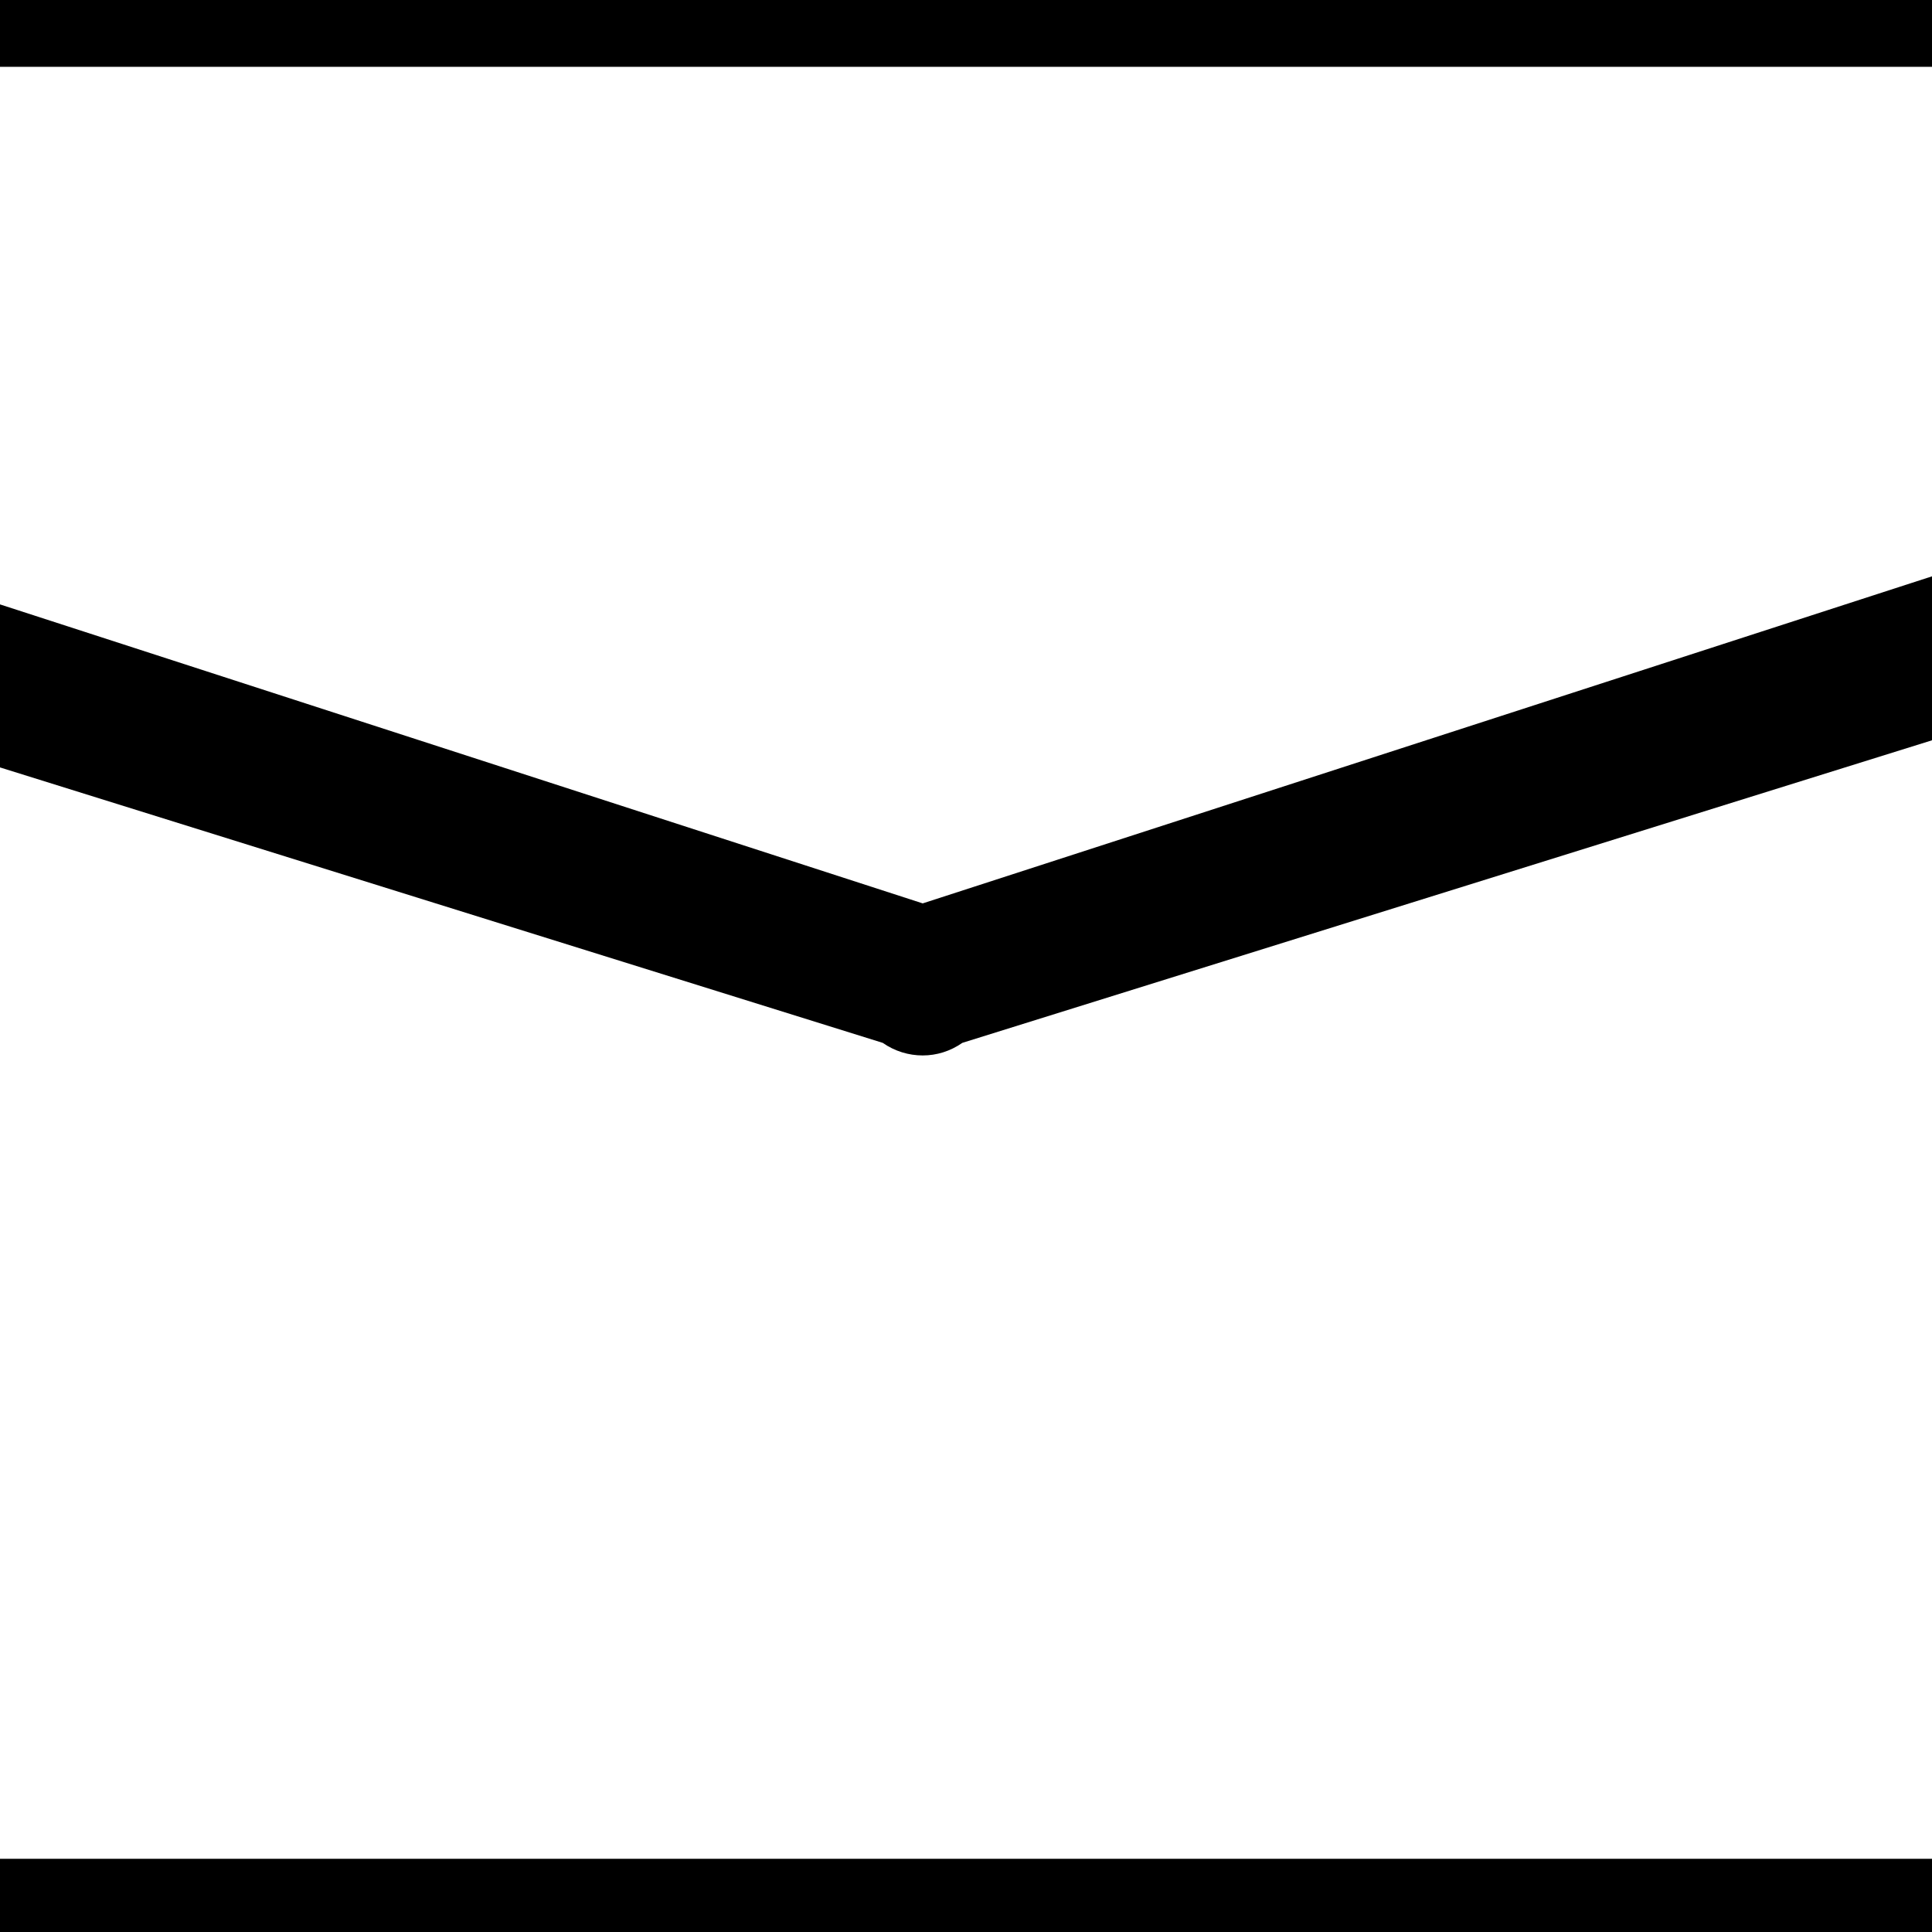
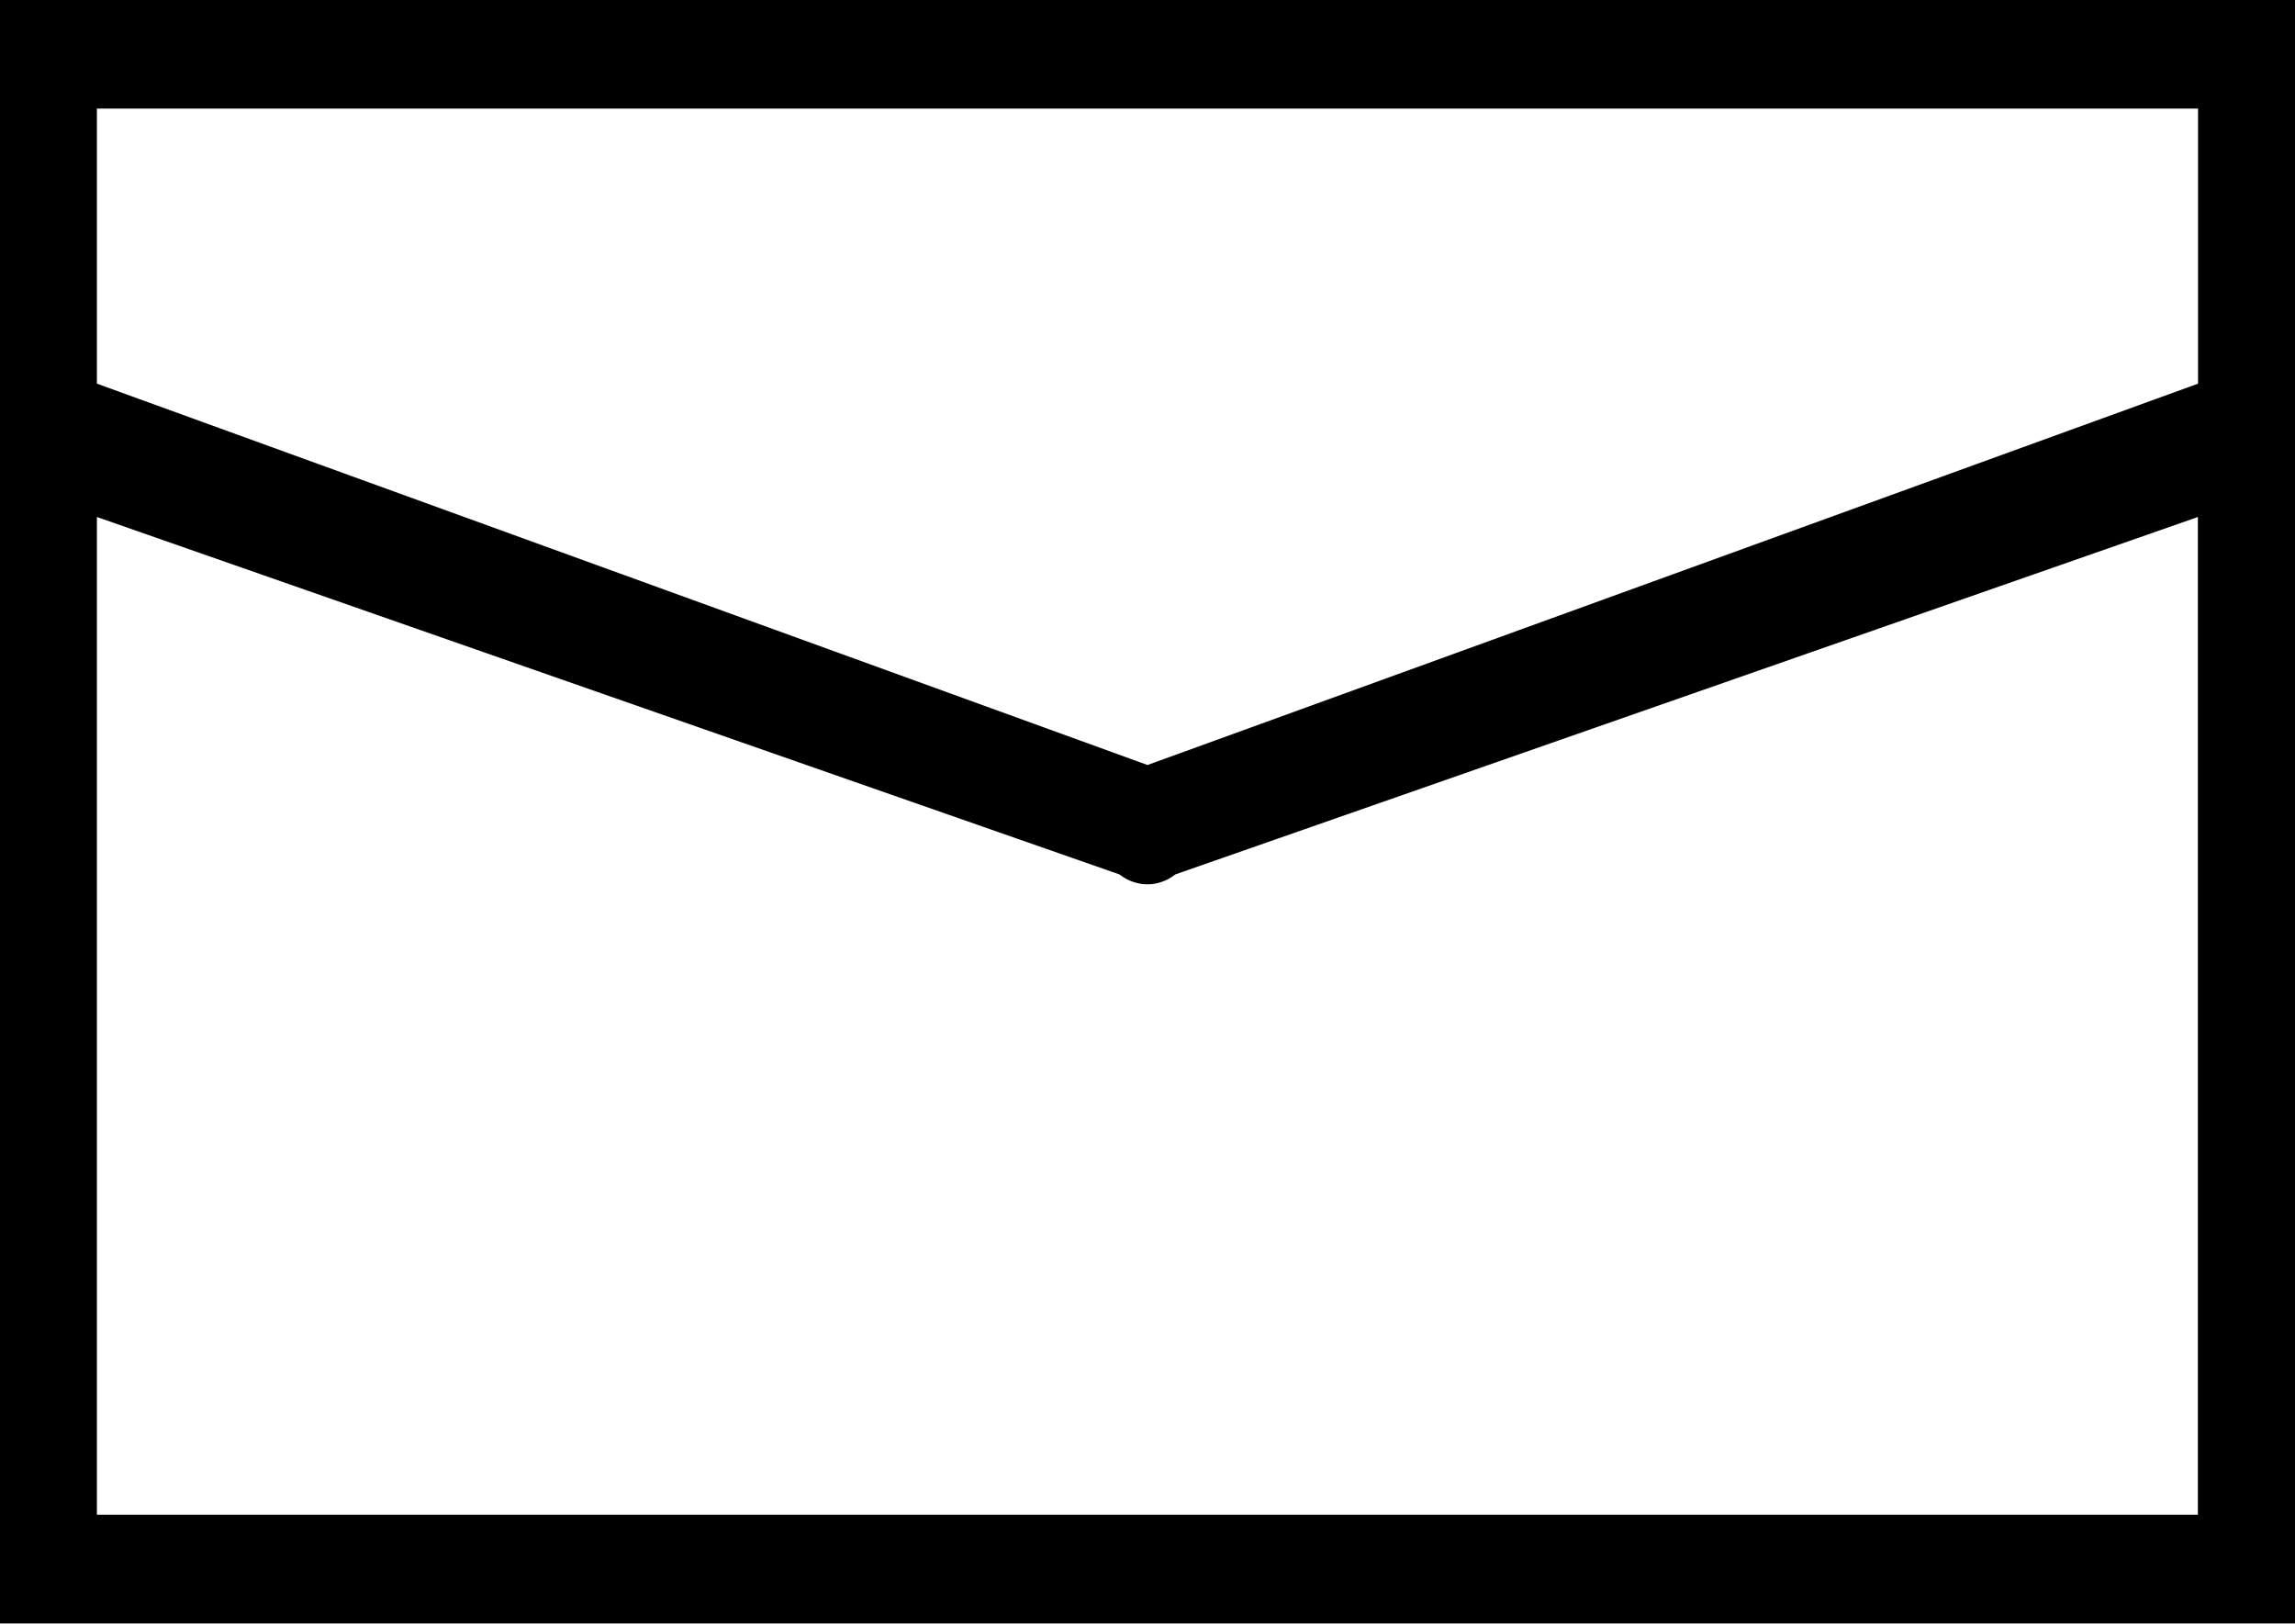
- <svg xmlns="http://www.w3.org/2000/svg" version="1.1" id="Слой_1" x="0px" y="0px" width="27px" height="27px" viewBox="0 0 27 27" style="enable-background:new 0 0 27 27;" xml:space="preserve">
-   <path d="M-10-1v28.914h45.789V-1H-10z M33.855,0.934v4.899l-20.96,6.792L-8.066,5.833V0.934H33.855z   M-8.066,25.978V8.208l20.402,6.366c0.168,0.117,0.363,0.176,0.559,0.176c0.195,0,0.386-0.059,0.554-0.176l20.402-6.366v17.769  H-8.066z M-8.066,25.978" />
+ <svg xmlns="http://www.w3.org/2000/svg" version="1.1" id="Слой_1" x="0px" y="0px" width="40.876px" height="28.914px" viewBox="-7.543 -1 40.876 28.914" style="enable-background:new -7.543 -1 40.876 28.914;" xml:space="preserve">
+   <path d="M-7.543-1v28.914h40.876V-1H-7.543z M31.606,0.934v4.899l-18.711,6.792L-5.817,5.833V0.934H31.606z M-5.817,25.979V8.208  l18.213,6.366c0.149,0.117,0.324,0.176,0.499,0.176c0.174,0,0.344-0.059,0.495-0.176l18.213-6.366v17.769H-5.817V25.979z" />
</svg>
